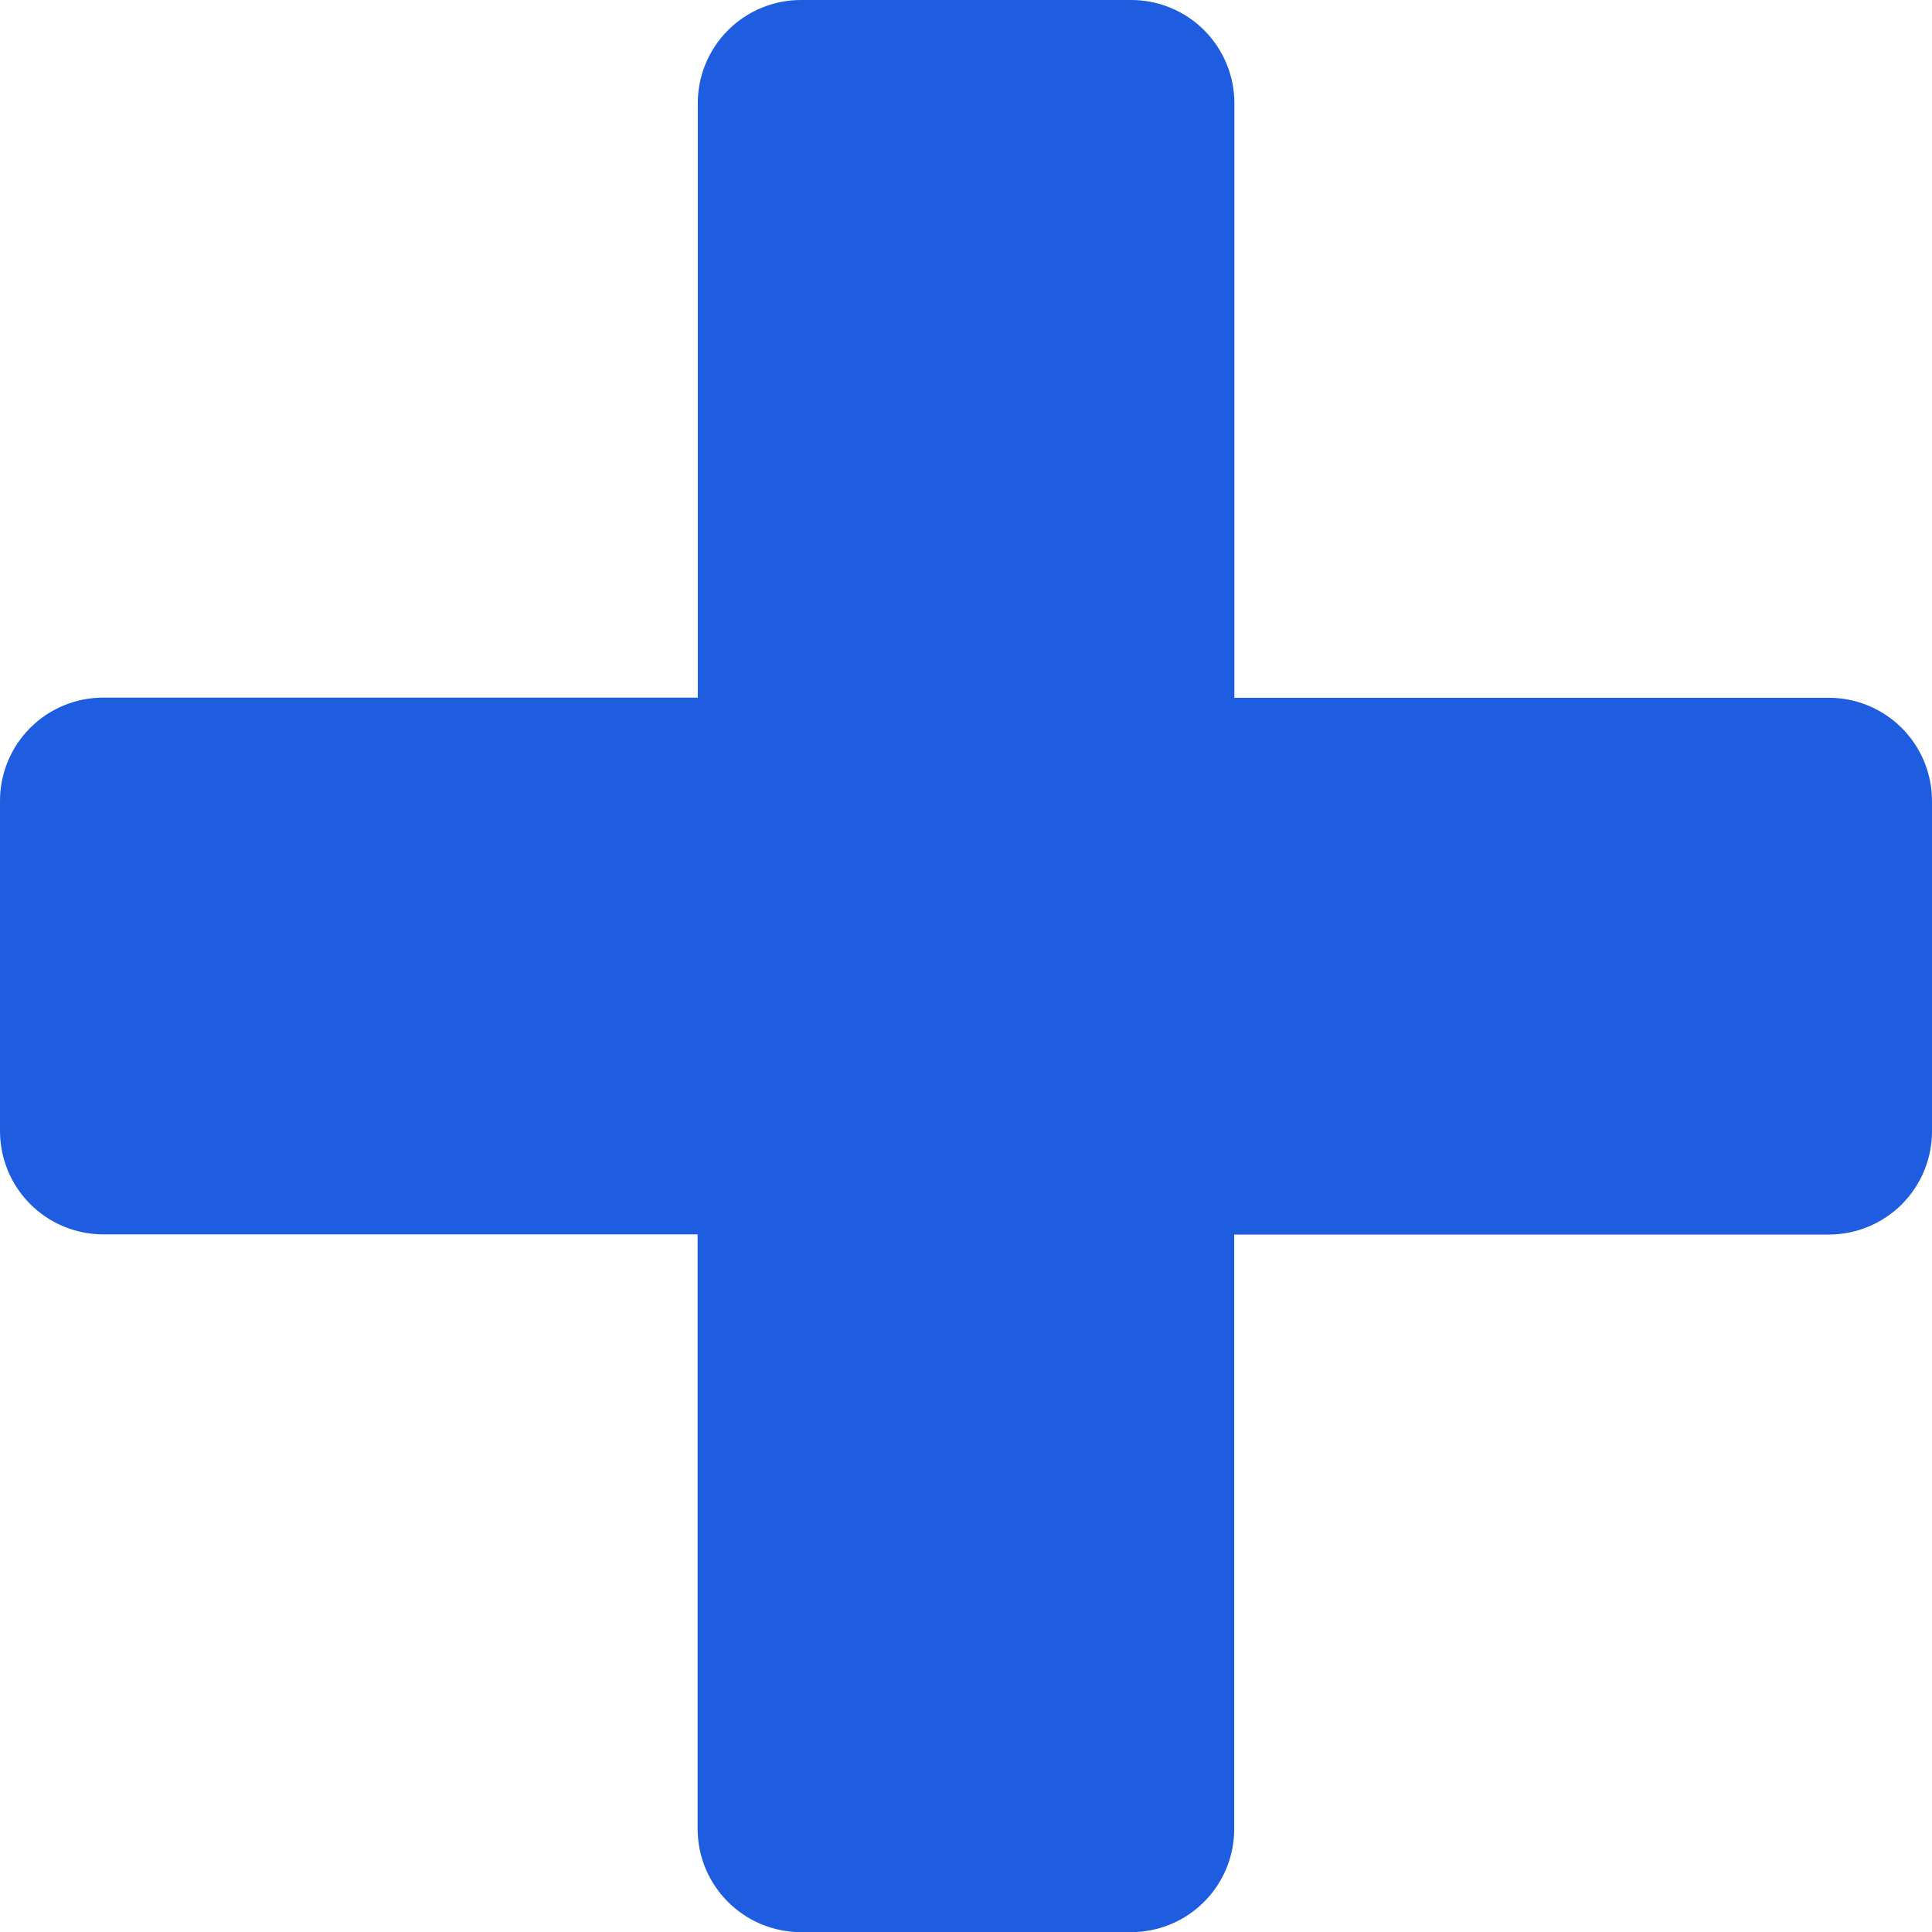
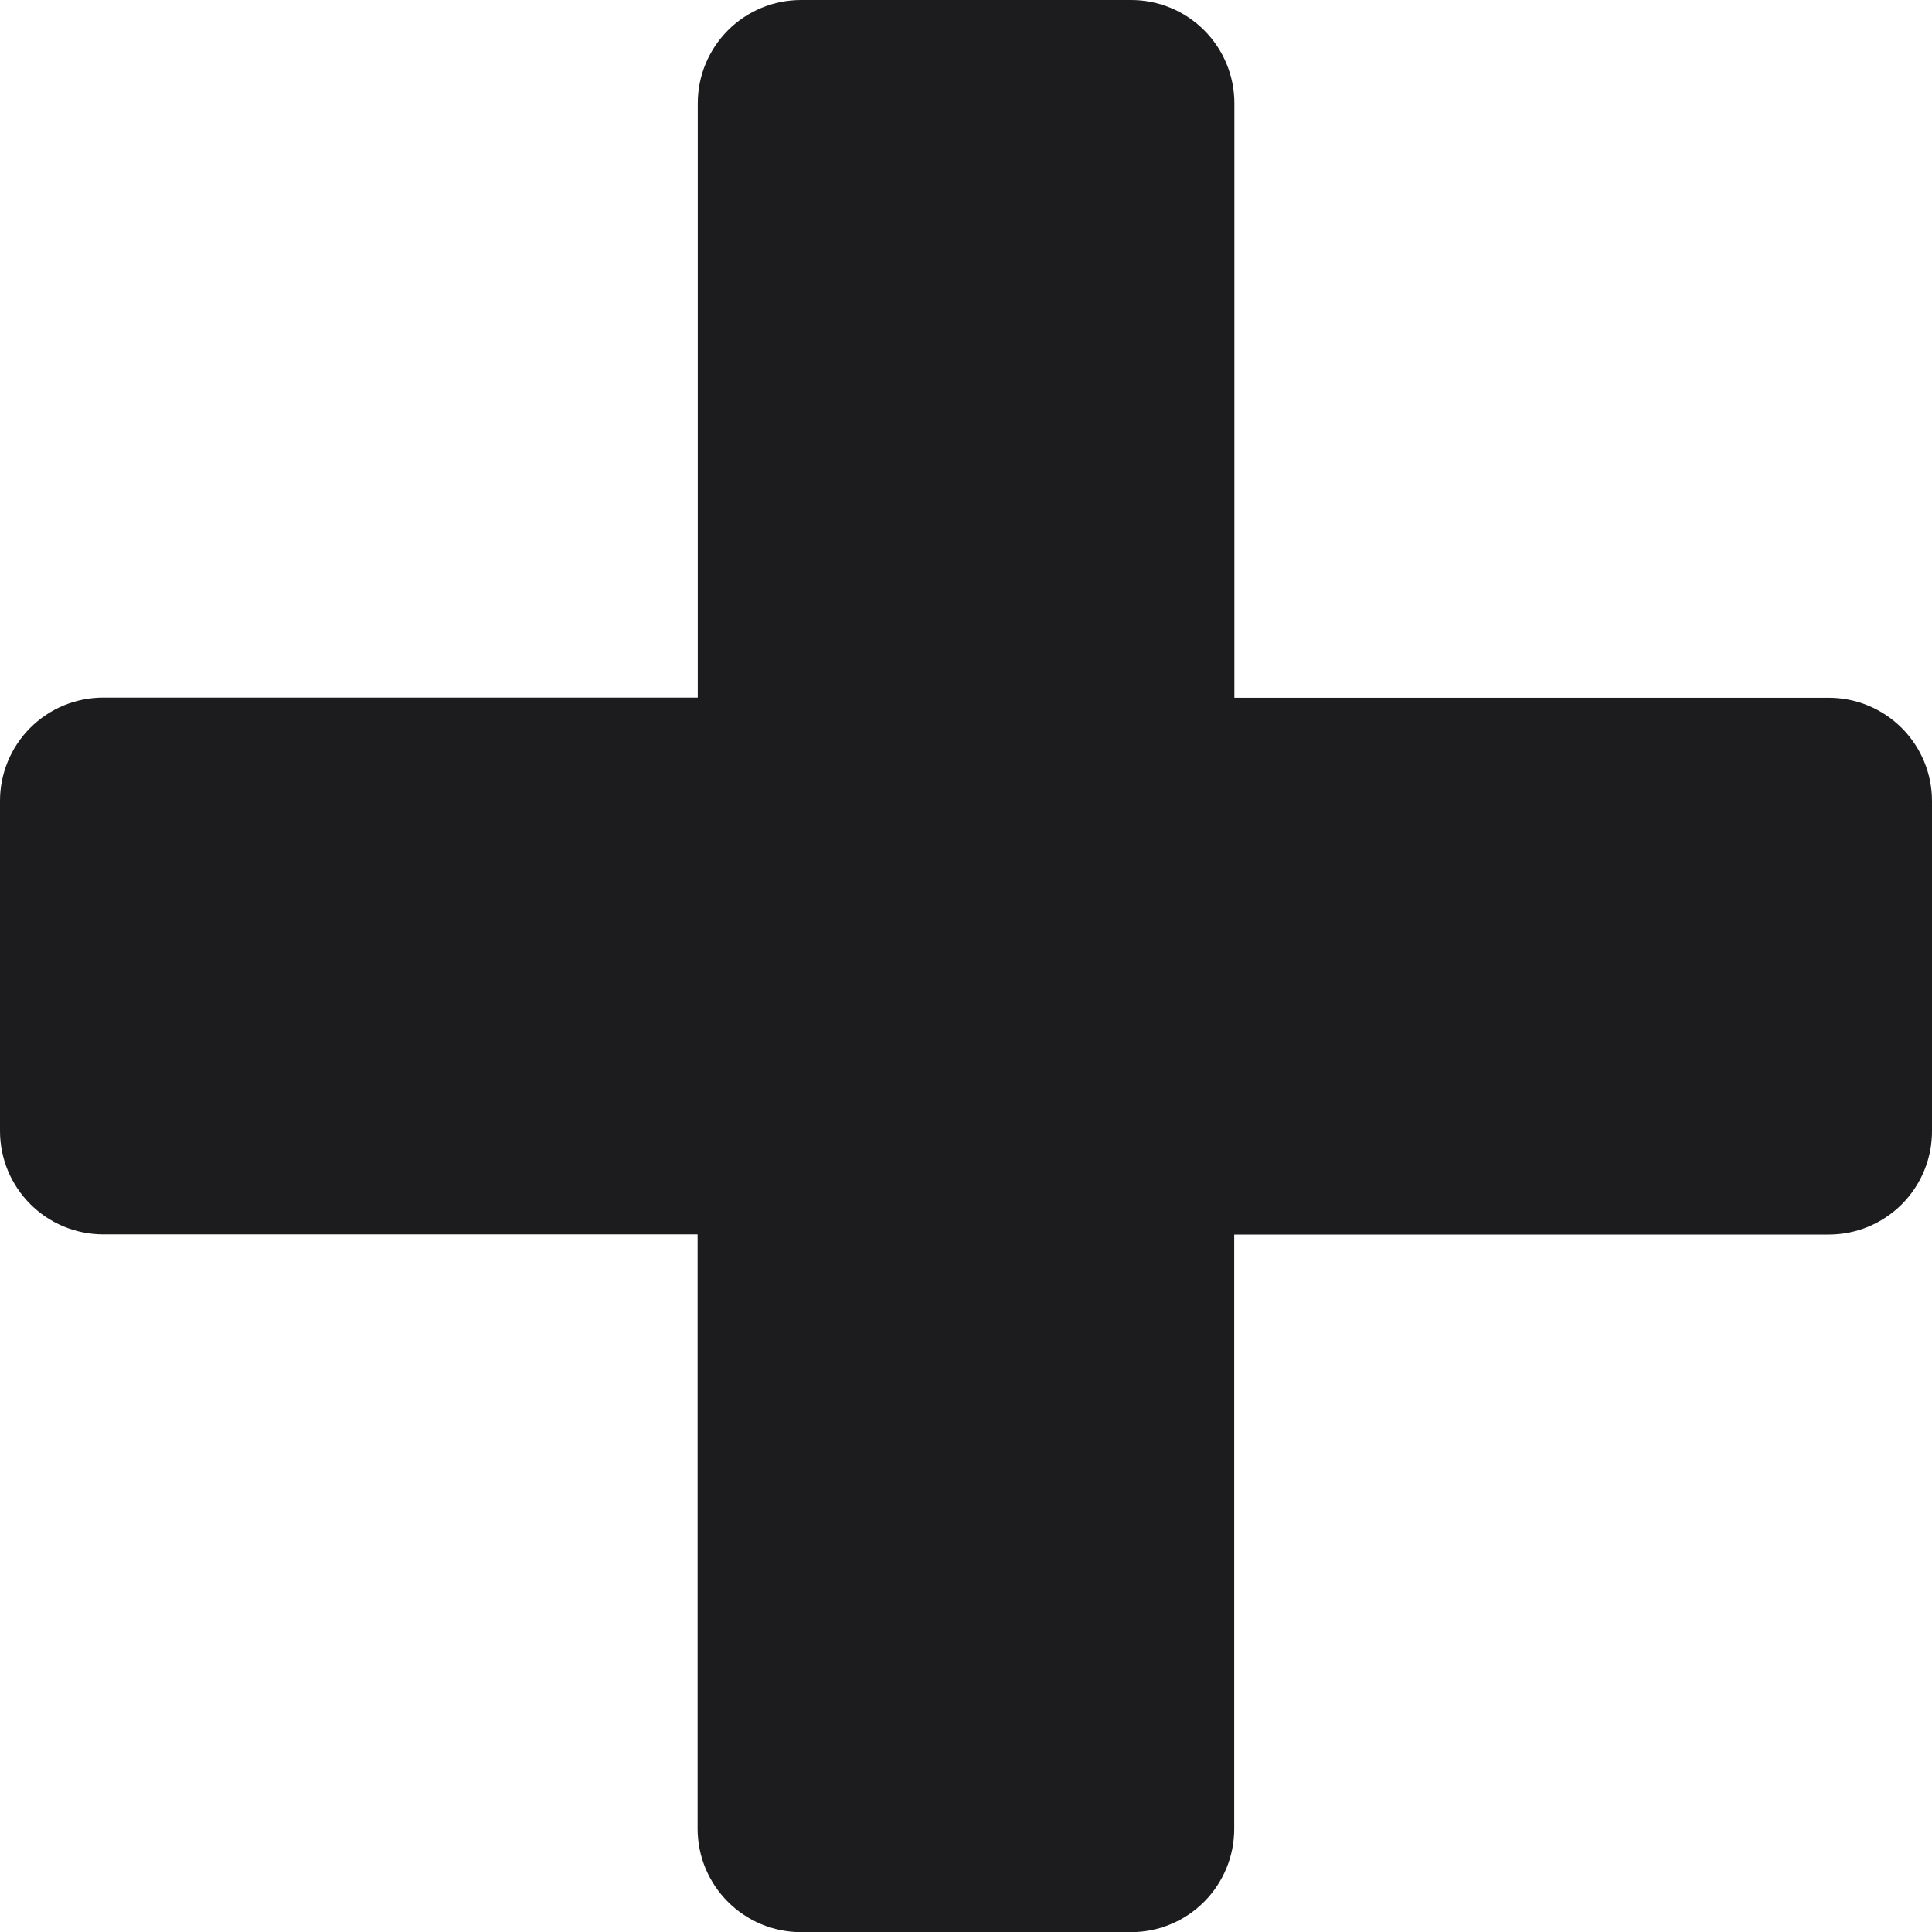
<svg xmlns="http://www.w3.org/2000/svg" xmlns:xlink="http://www.w3.org/1999/xlink" width="12" height="12">
  <defs>
    <path d="M12 7.023V4.977a.641.641 0 0 0-.643-.643h-3.69V.643A.641.641 0 0 0 7.022 0H4.977a.641.641 0 0 0-.643.643v3.69H.643A.641.641 0 0 0 0 4.978v2.046c0 .356.287.643.643.643h3.69v3.691c0 .356.288.643.644.643h2.046a.641.641 0 0 0 .643-.643v-3.69h3.691A.641.641 0 0 0 12 7.022Z" id="b" />
  </defs>
-   <use fill="#1e5ce0" fill-rule="nonzero" xlink:href="#b" />
+   <use fill="#1c1c1f" fill-rule="nonzero" xlink:href="#b" />
</svg>
